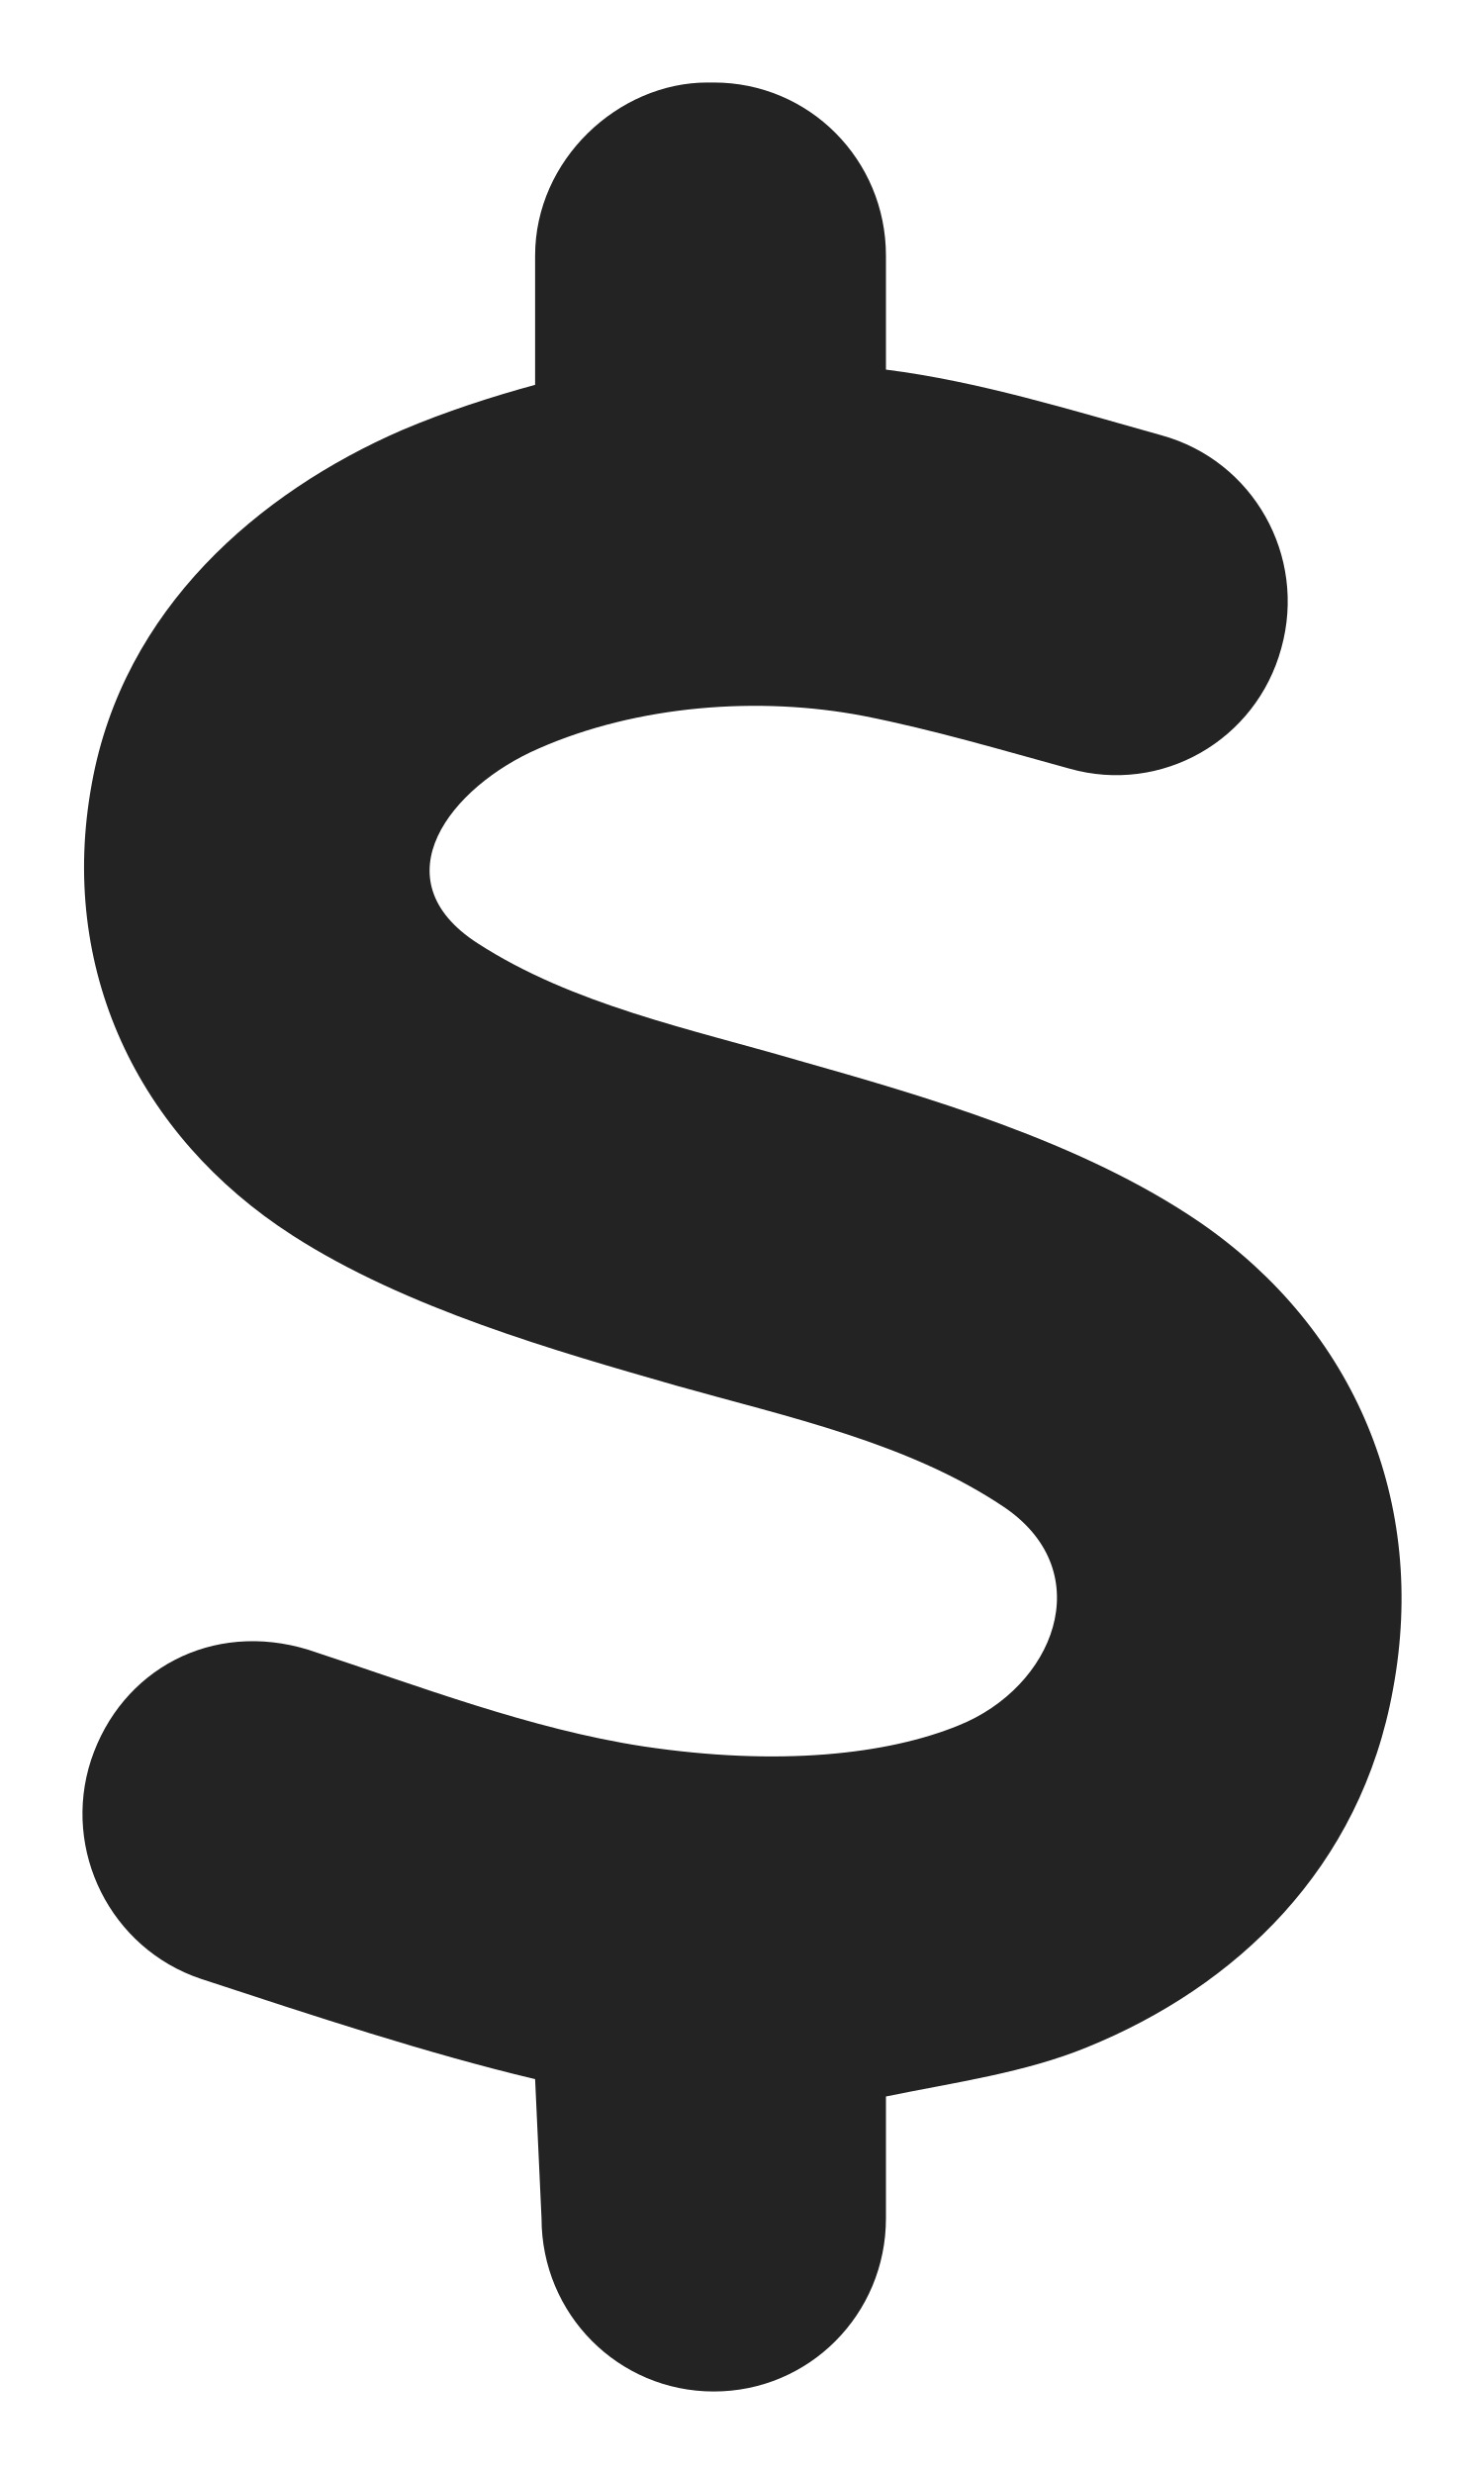
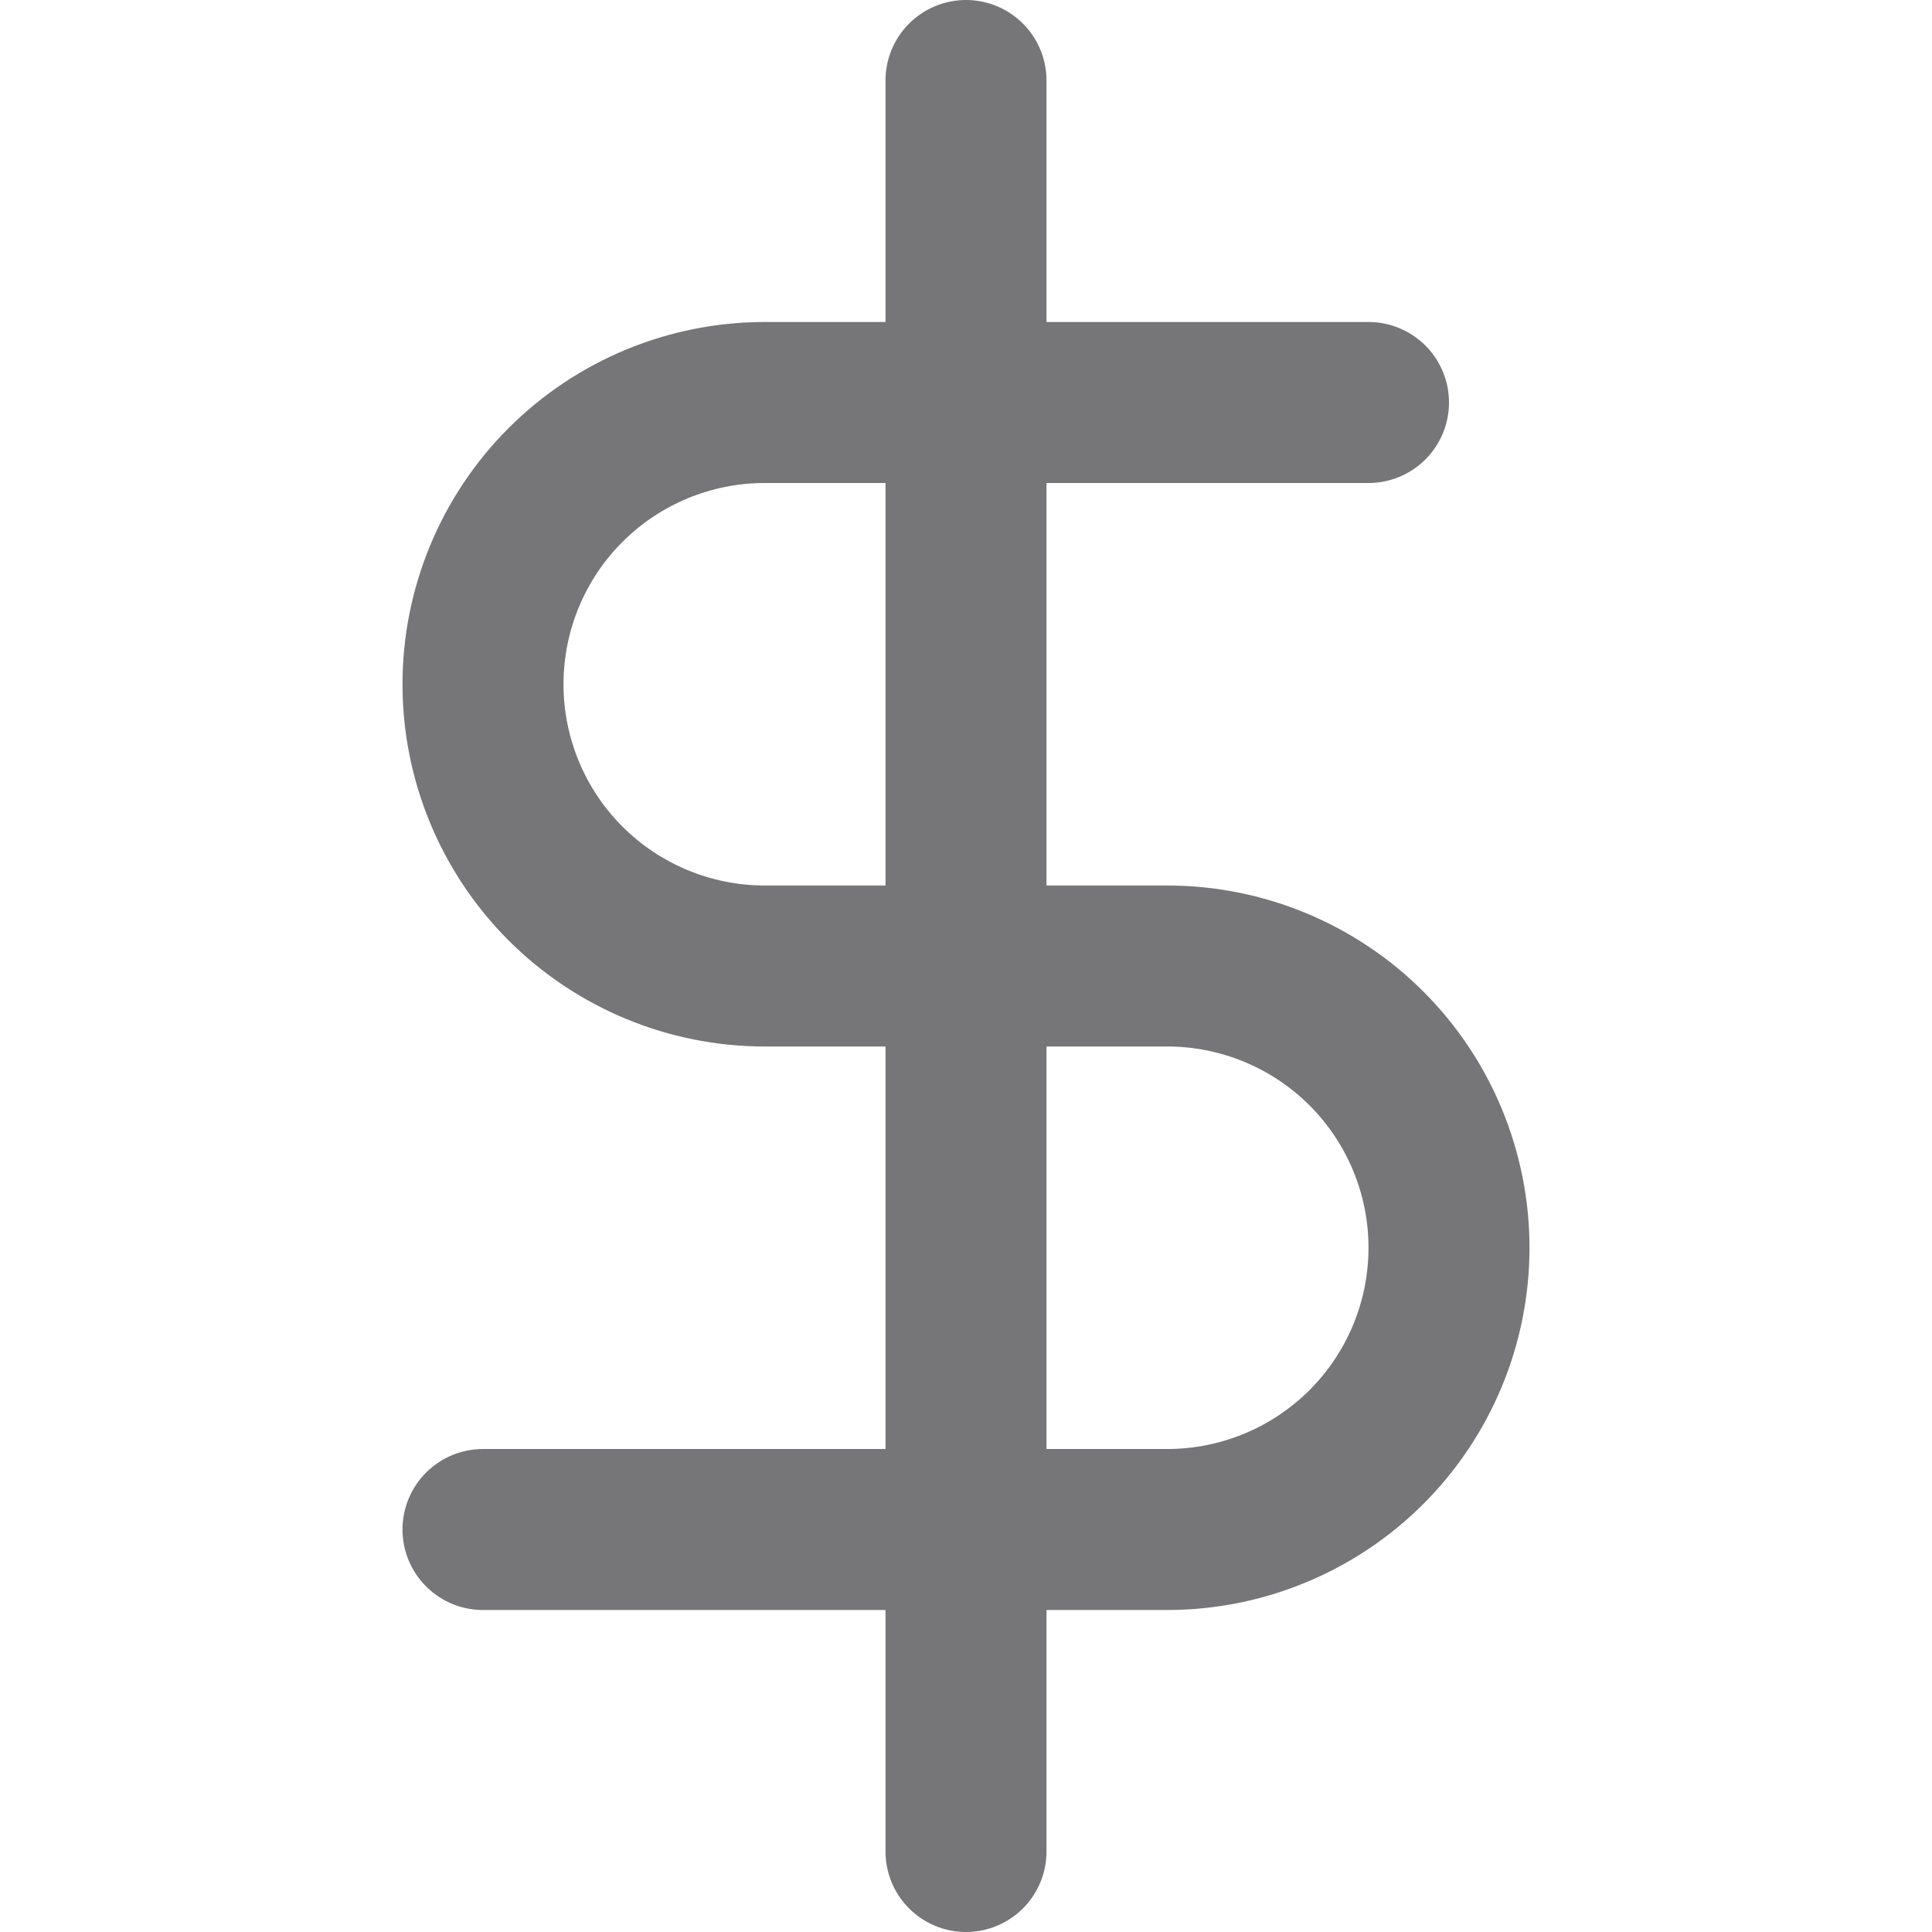
- <svg xmlns="http://www.w3.org/2000/svg" width="12" height="20" viewBox="0 0 12 20" fill="none">
-   <path d="M5.772 0.667C6.543 0.667 7.164 1.291 7.164 2.067V2.988C7.912 3.082 8.661 3.315 9.392 3.519C10.134 3.723 10.569 4.493 10.361 5.24C10.158 5.987 9.392 6.424 8.649 6.214C8.098 6.063 7.547 5.899 6.984 5.788C6.137 5.625 5.151 5.701 4.356 6.051C3.643 6.36 3.057 7.107 3.863 7.626C4.629 8.122 5.592 8.32 6.45 8.571C7.46 8.857 8.742 9.224 9.705 9.883C10.958 10.747 11.544 12.147 11.265 13.652C11.005 15.104 9.995 16.061 8.788 16.551C8.289 16.755 7.738 16.831 7.164 16.948V17.933C7.164 18.709 6.543 19.333 5.772 19.333C5 19.333 4.379 18.709 4.379 17.933L4.327 16.808C3.445 16.598 2.529 16.294 1.624 15.997C0.893 15.752 0.498 14.958 0.736 14.229C0.98 13.494 1.717 13.098 2.494 13.337C3.382 13.628 4.287 13.978 5.203 14.118C6.3 14.282 7.176 14.183 7.75 13.949C8.522 13.64 8.887 12.718 8.133 12.193C7.355 11.663 6.358 11.453 5.47 11.202C4.495 10.922 3.283 10.578 2.366 9.988C1.107 9.178 0.469 7.824 0.742 6.337C0.997 4.919 2.094 3.98 3.248 3.478C3.602 3.327 3.985 3.204 4.327 3.111V2.067C4.327 1.291 5 0.667 5.72 0.667H5.772Z" fill="#232323" />
+ <svg xmlns="http://www.w3.org/2000/svg" width="24" height="24" viewBox="0 0 24 24" fill="none">
+   <path d="M12 1V23" stroke="#767679" stroke-width="2" stroke-linecap="round" stroke-linejoin="round" />
+   <path d="M17 5H9.5C8.572 5 7.681 5.369 7.025 6.025C6.369 6.681 6 7.572 6 8.5C6 9.428 6.369 10.319 7.025 10.975C7.681 11.631 8.572 12 9.5 12H14.5C15.428 12 16.319 12.369 16.975 13.025C17.631 13.681 18 14.572 18 15.5C18 16.428 17.631 17.319 16.975 17.975C16.319 18.631 15.428 19 14.5 19H6" stroke="#767679" stroke-width="2" stroke-linecap="round" stroke-linejoin="round" />
</svg>
